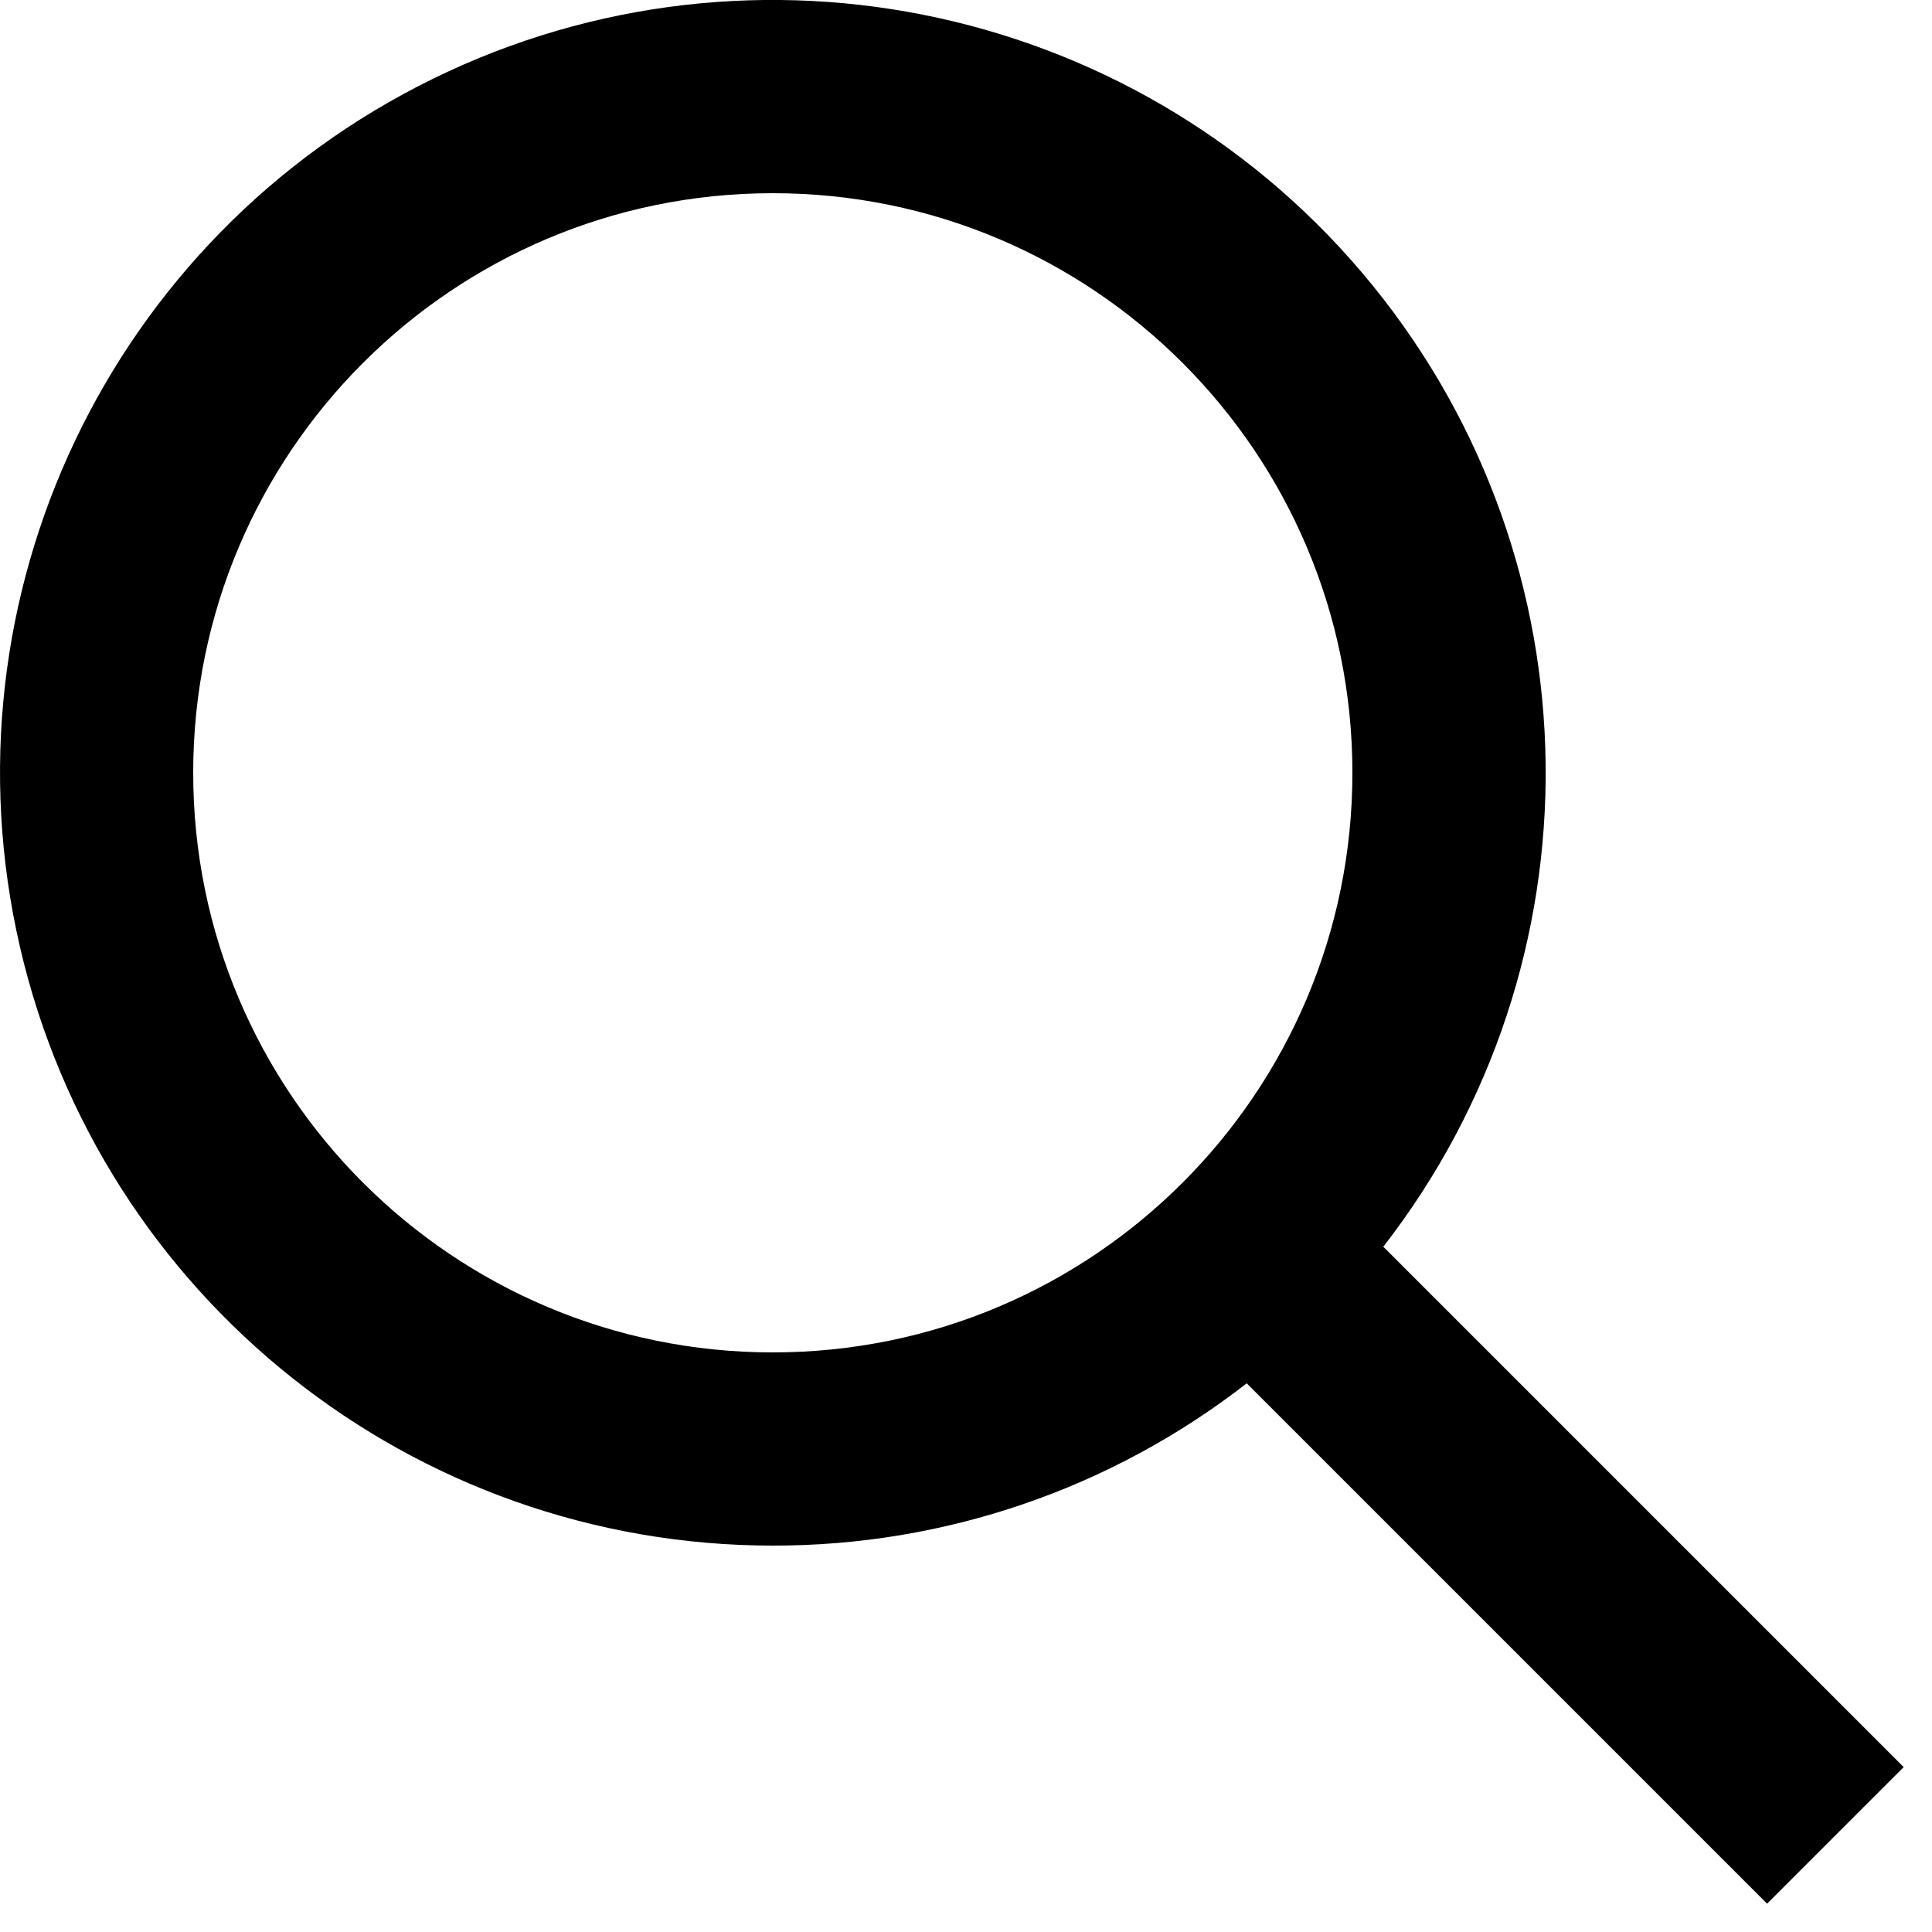
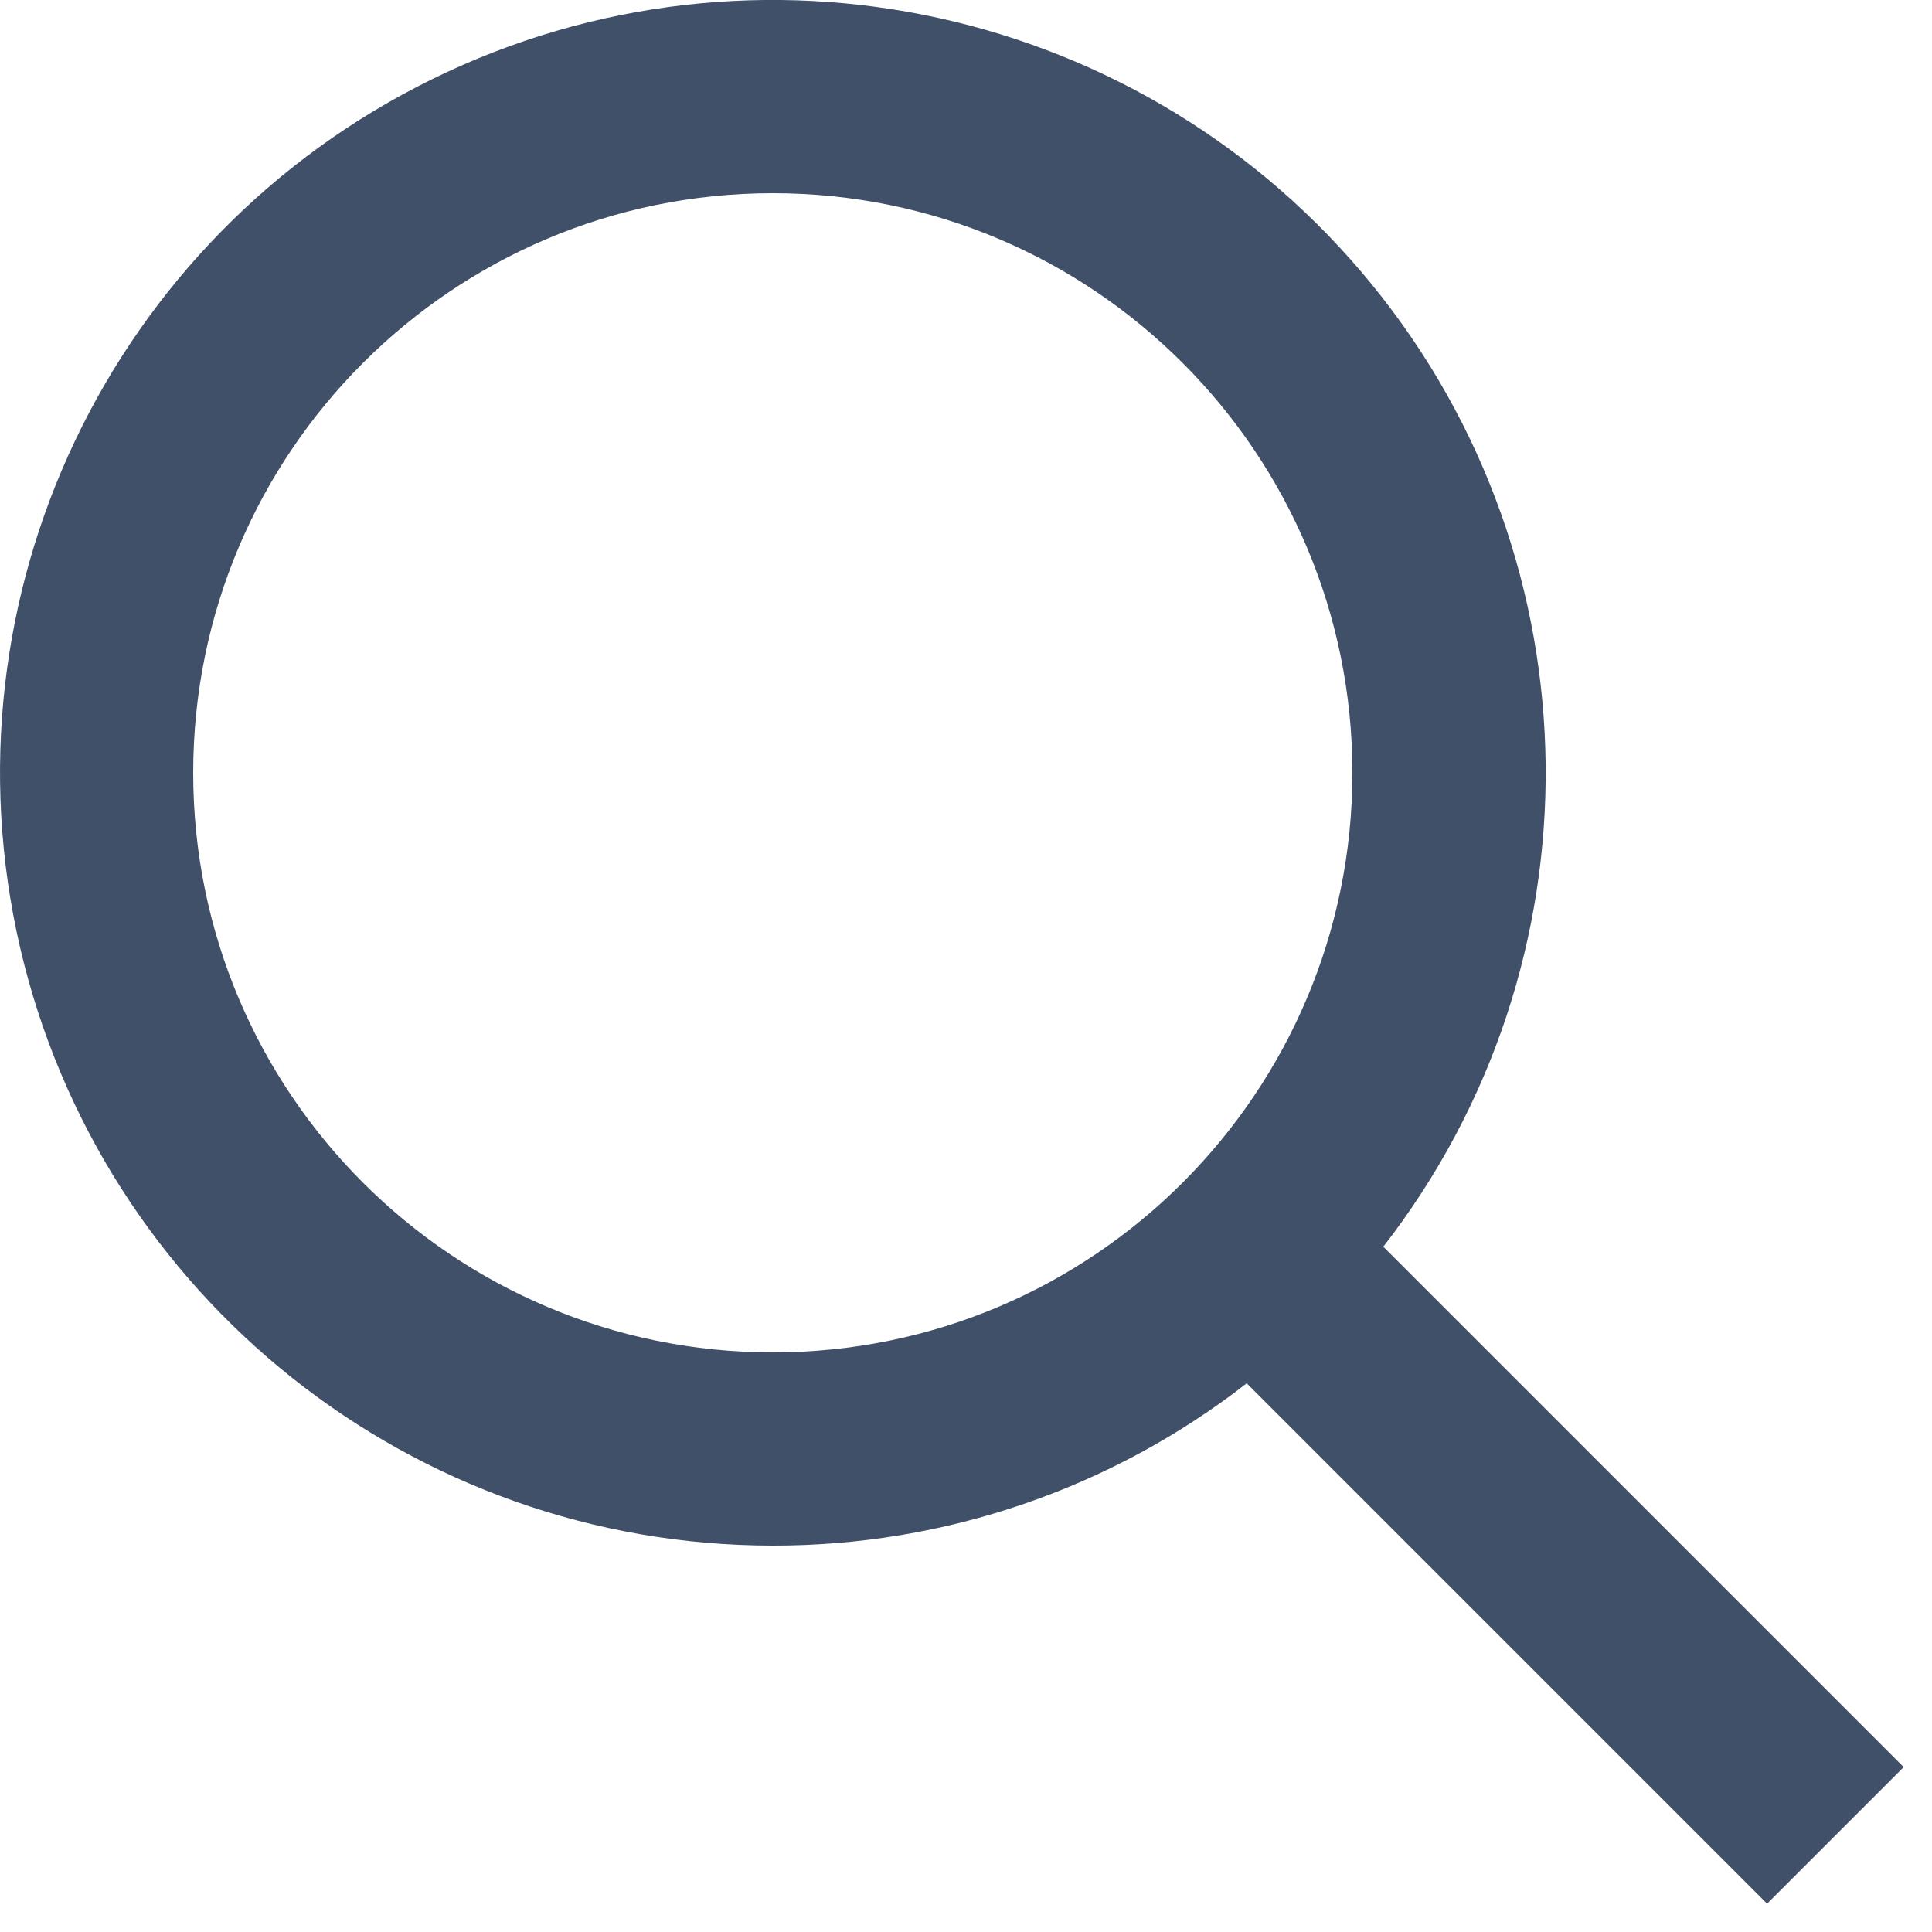
<svg xmlns="http://www.w3.org/2000/svg" width="20" height="20" viewBox="0 0 20 20" fill="none">
-   <path fill-rule="evenodd" clip-rule="evenodd" d="M8 16a8 8 0 1 1 6.32-3.094l5.387 5.387-1.414 1.414-5.387-5.387A7.965 7.965 0 0 1 8 16Zm6-8A6 6 0 1 1 2 8a6 6 0 0 1 12 0Z" fill="#000" />
+   <path fill-rule="evenodd" clip-rule="evenodd" d="M8 16a8 8 0 1 1 6.32-3.094l5.387 5.387-1.414 1.414-5.387-5.387A7.965 7.965 0 0 1 8 16Zm6-8A6 6 0 1 1 2 8a6 6 0 0 1 12 0Z" fill="#405069" />
</svg>
